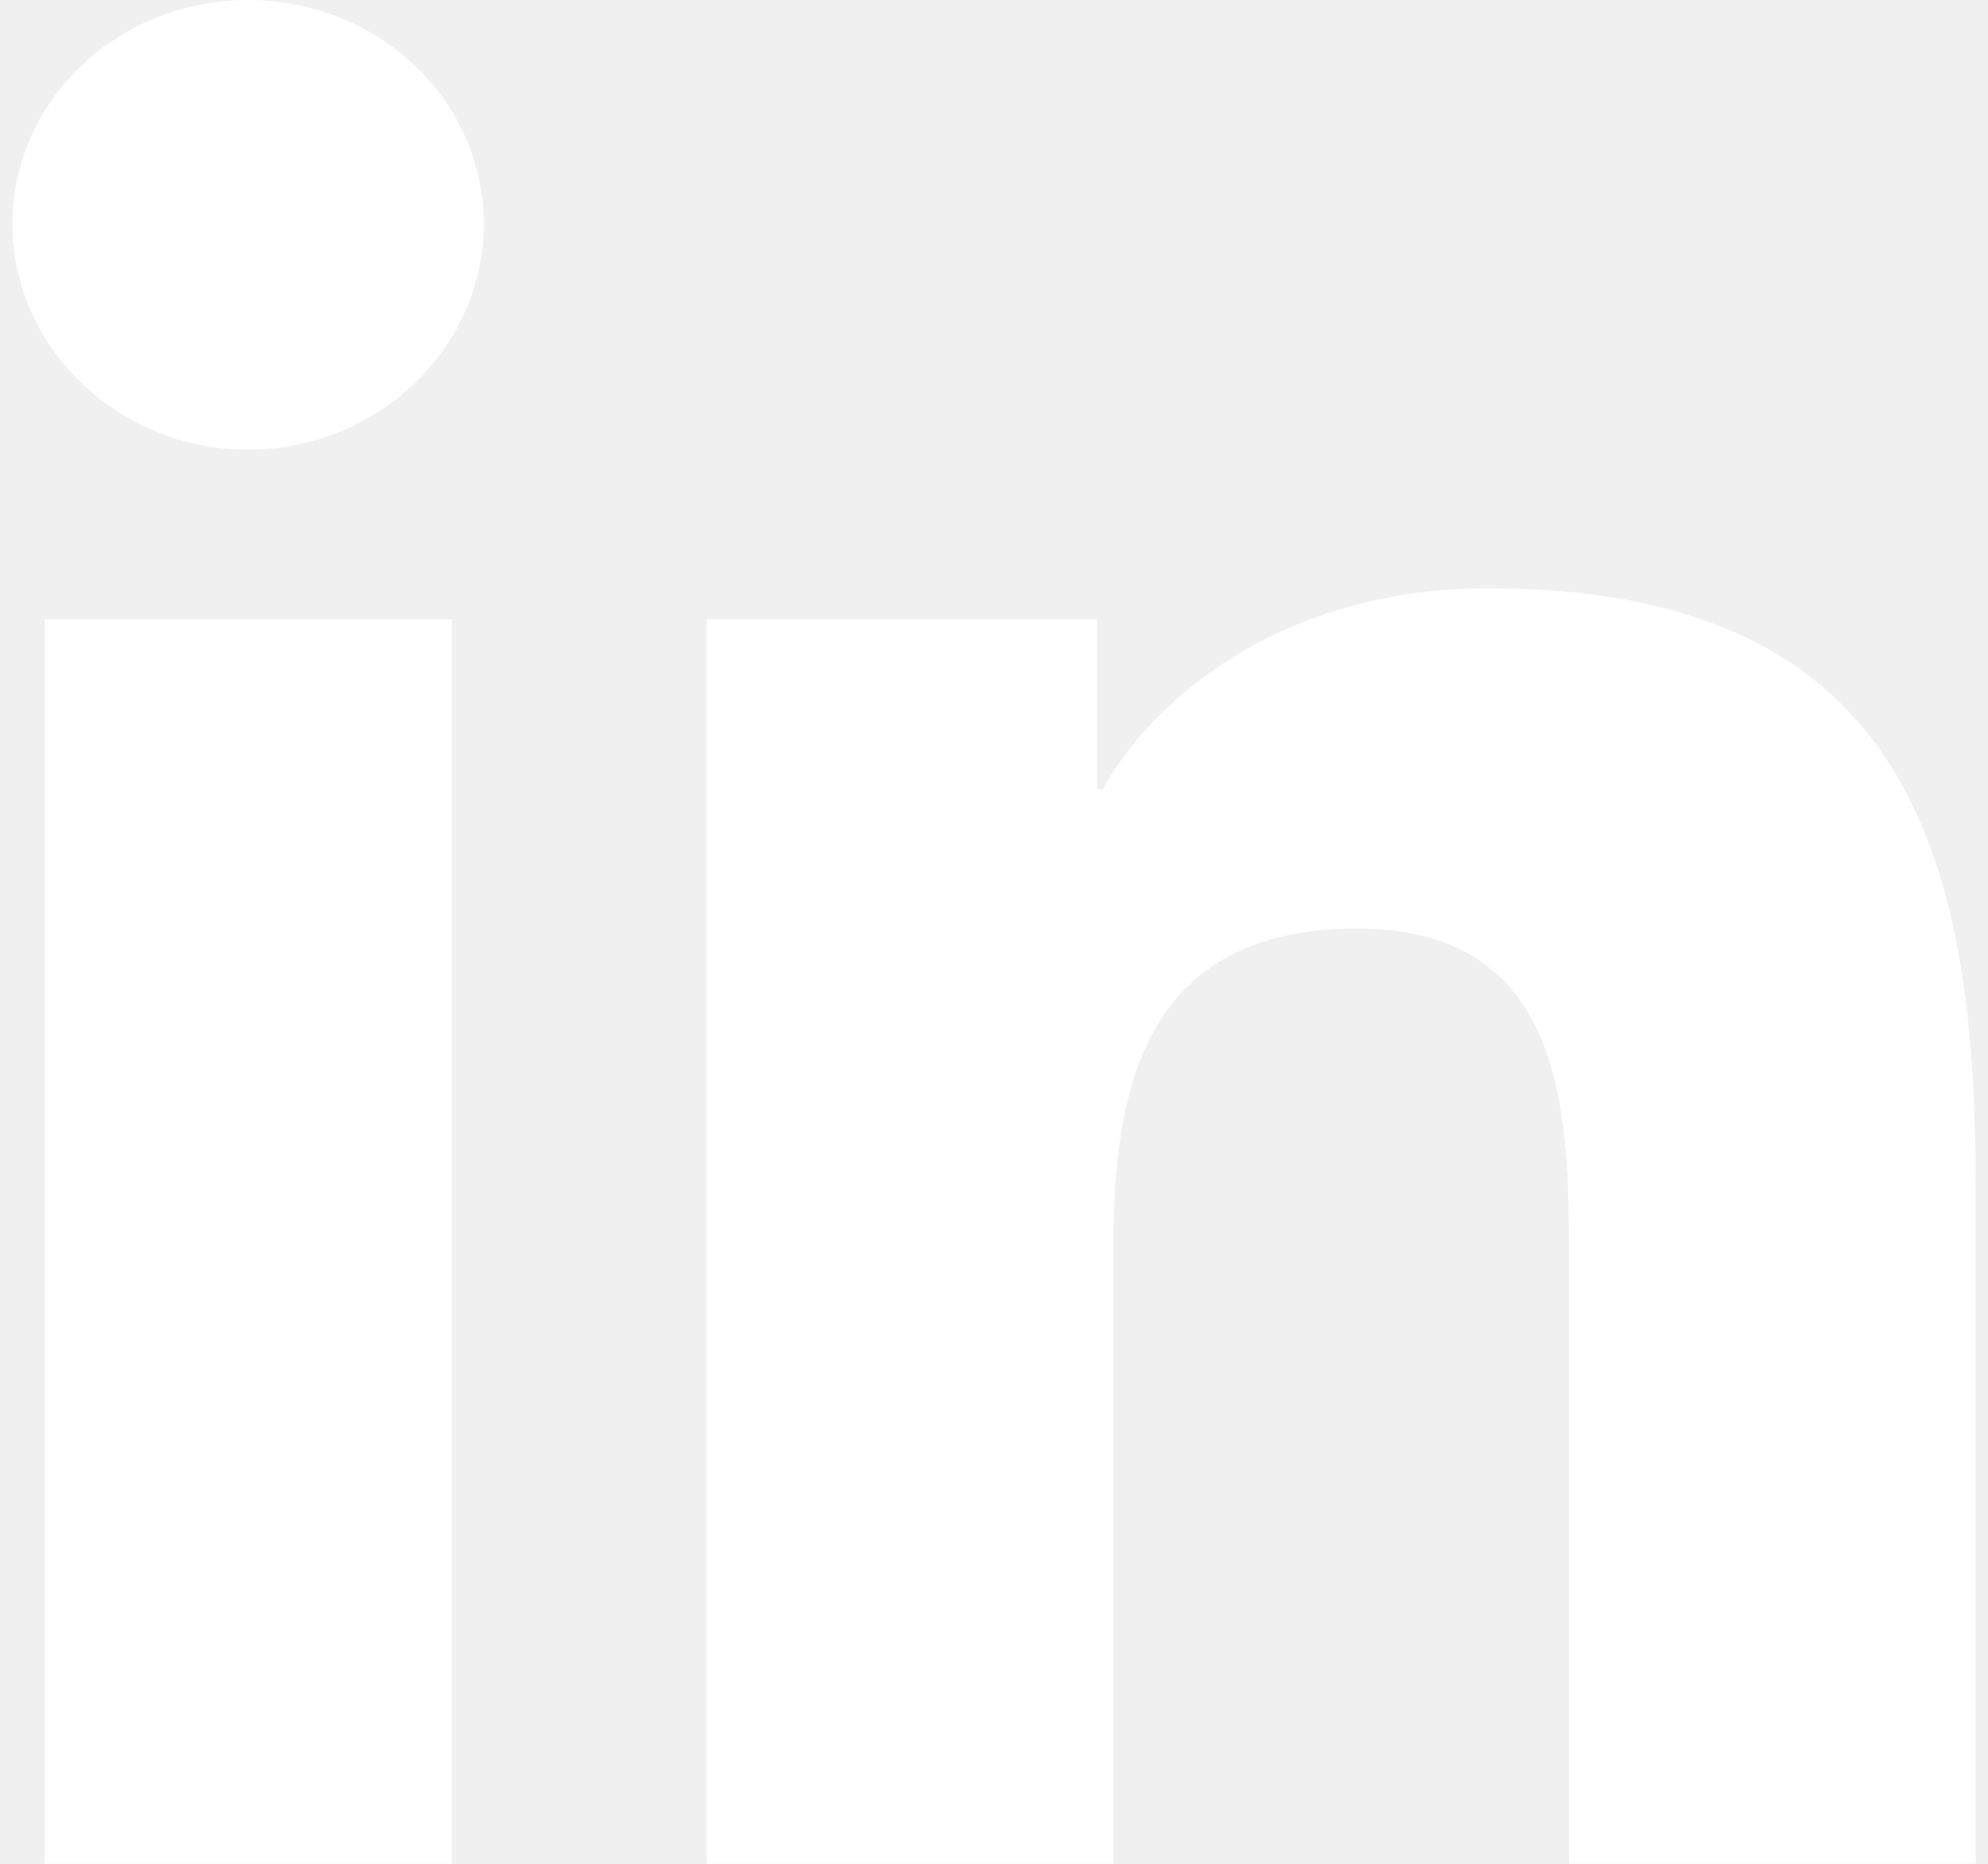
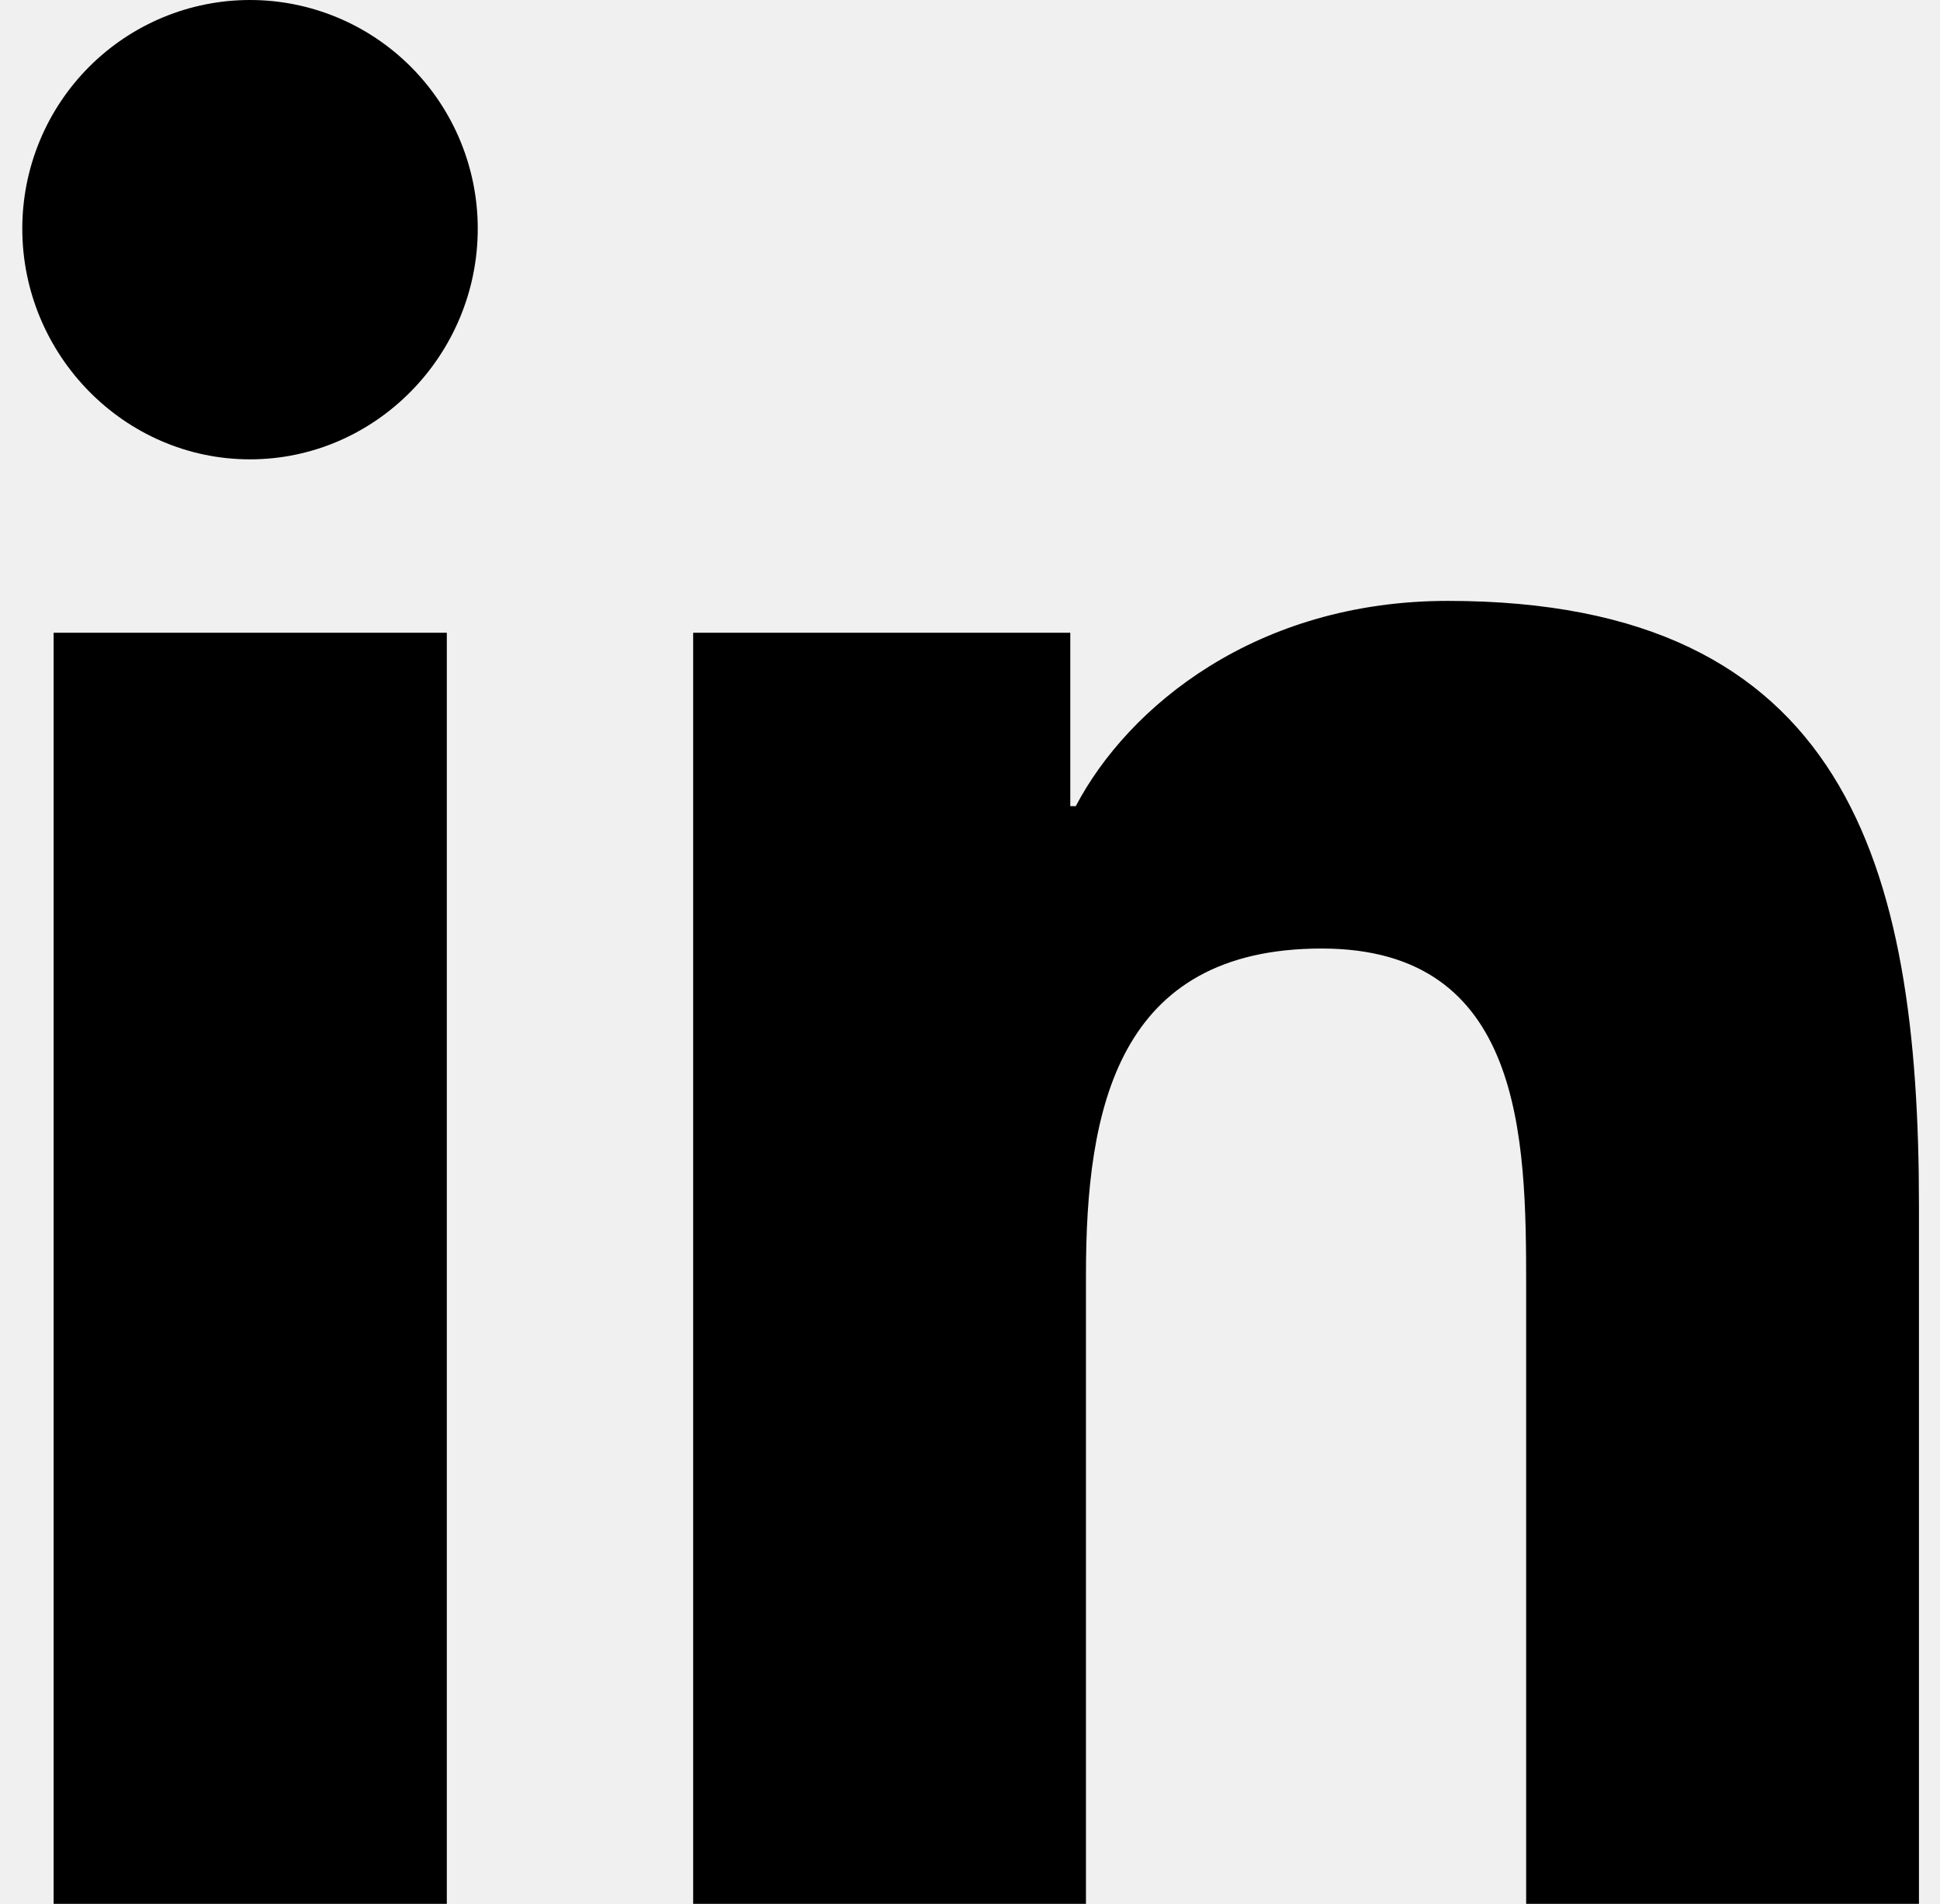
- <svg xmlns="http://www.w3.org/2000/svg" width="80" height="75" viewBox="0 0 80 75" fill="none">
-   <path d="M18.183 75H1.805V24.926H18.183V75ZM9.985 18.096C4.748 18.096 0.5 13.977 0.5 9.005C0.5 6.617 1.499 4.326 3.278 2.638C5.057 0.949 7.469 0 9.985 0C12.501 0 14.913 0.949 16.692 2.638C18.471 4.326 19.47 6.617 19.47 9.005C19.47 13.977 15.22 18.096 9.985 18.096ZM79.481 75H63.138V50.624C63.138 44.815 63.014 37.365 54.623 37.365C46.107 37.365 44.803 43.677 44.803 50.206V75H28.442V24.926H44.15V31.757H44.379C46.566 27.823 51.907 23.671 59.876 23.671C76.451 23.671 79.498 34.034 79.498 47.494V75H79.481Z" fill="white" />
+ <svg xmlns="http://www.w3.org/2000/svg" width="53" height="52" viewBox="0 0 53 52" fill="none">
+   <path d="M12.207 52H1.465V17.282H12.207V52ZM6.83 12.546C3.395 12.546 0.609 9.691 0.609 6.244C0.609 4.588 1.264 3 2.431 1.829C3.598 0.658 5.18 0 6.83 0C8.48 0 10.063 0.658 11.229 1.829C12.396 3 13.052 4.588 13.052 6.244C13.052 9.691 10.264 12.546 6.83 12.546ZM52.414 52H41.694V35.1C41.694 31.072 41.613 25.907 36.109 25.907C30.524 25.907 29.668 30.283 29.668 34.809V52H18.937V17.282H29.24V22.018H29.39C30.824 19.29 34.328 16.412 39.554 16.412C50.427 16.412 52.425 23.597 52.425 32.929V52H52.414Z" fill="black" />
</svg>
